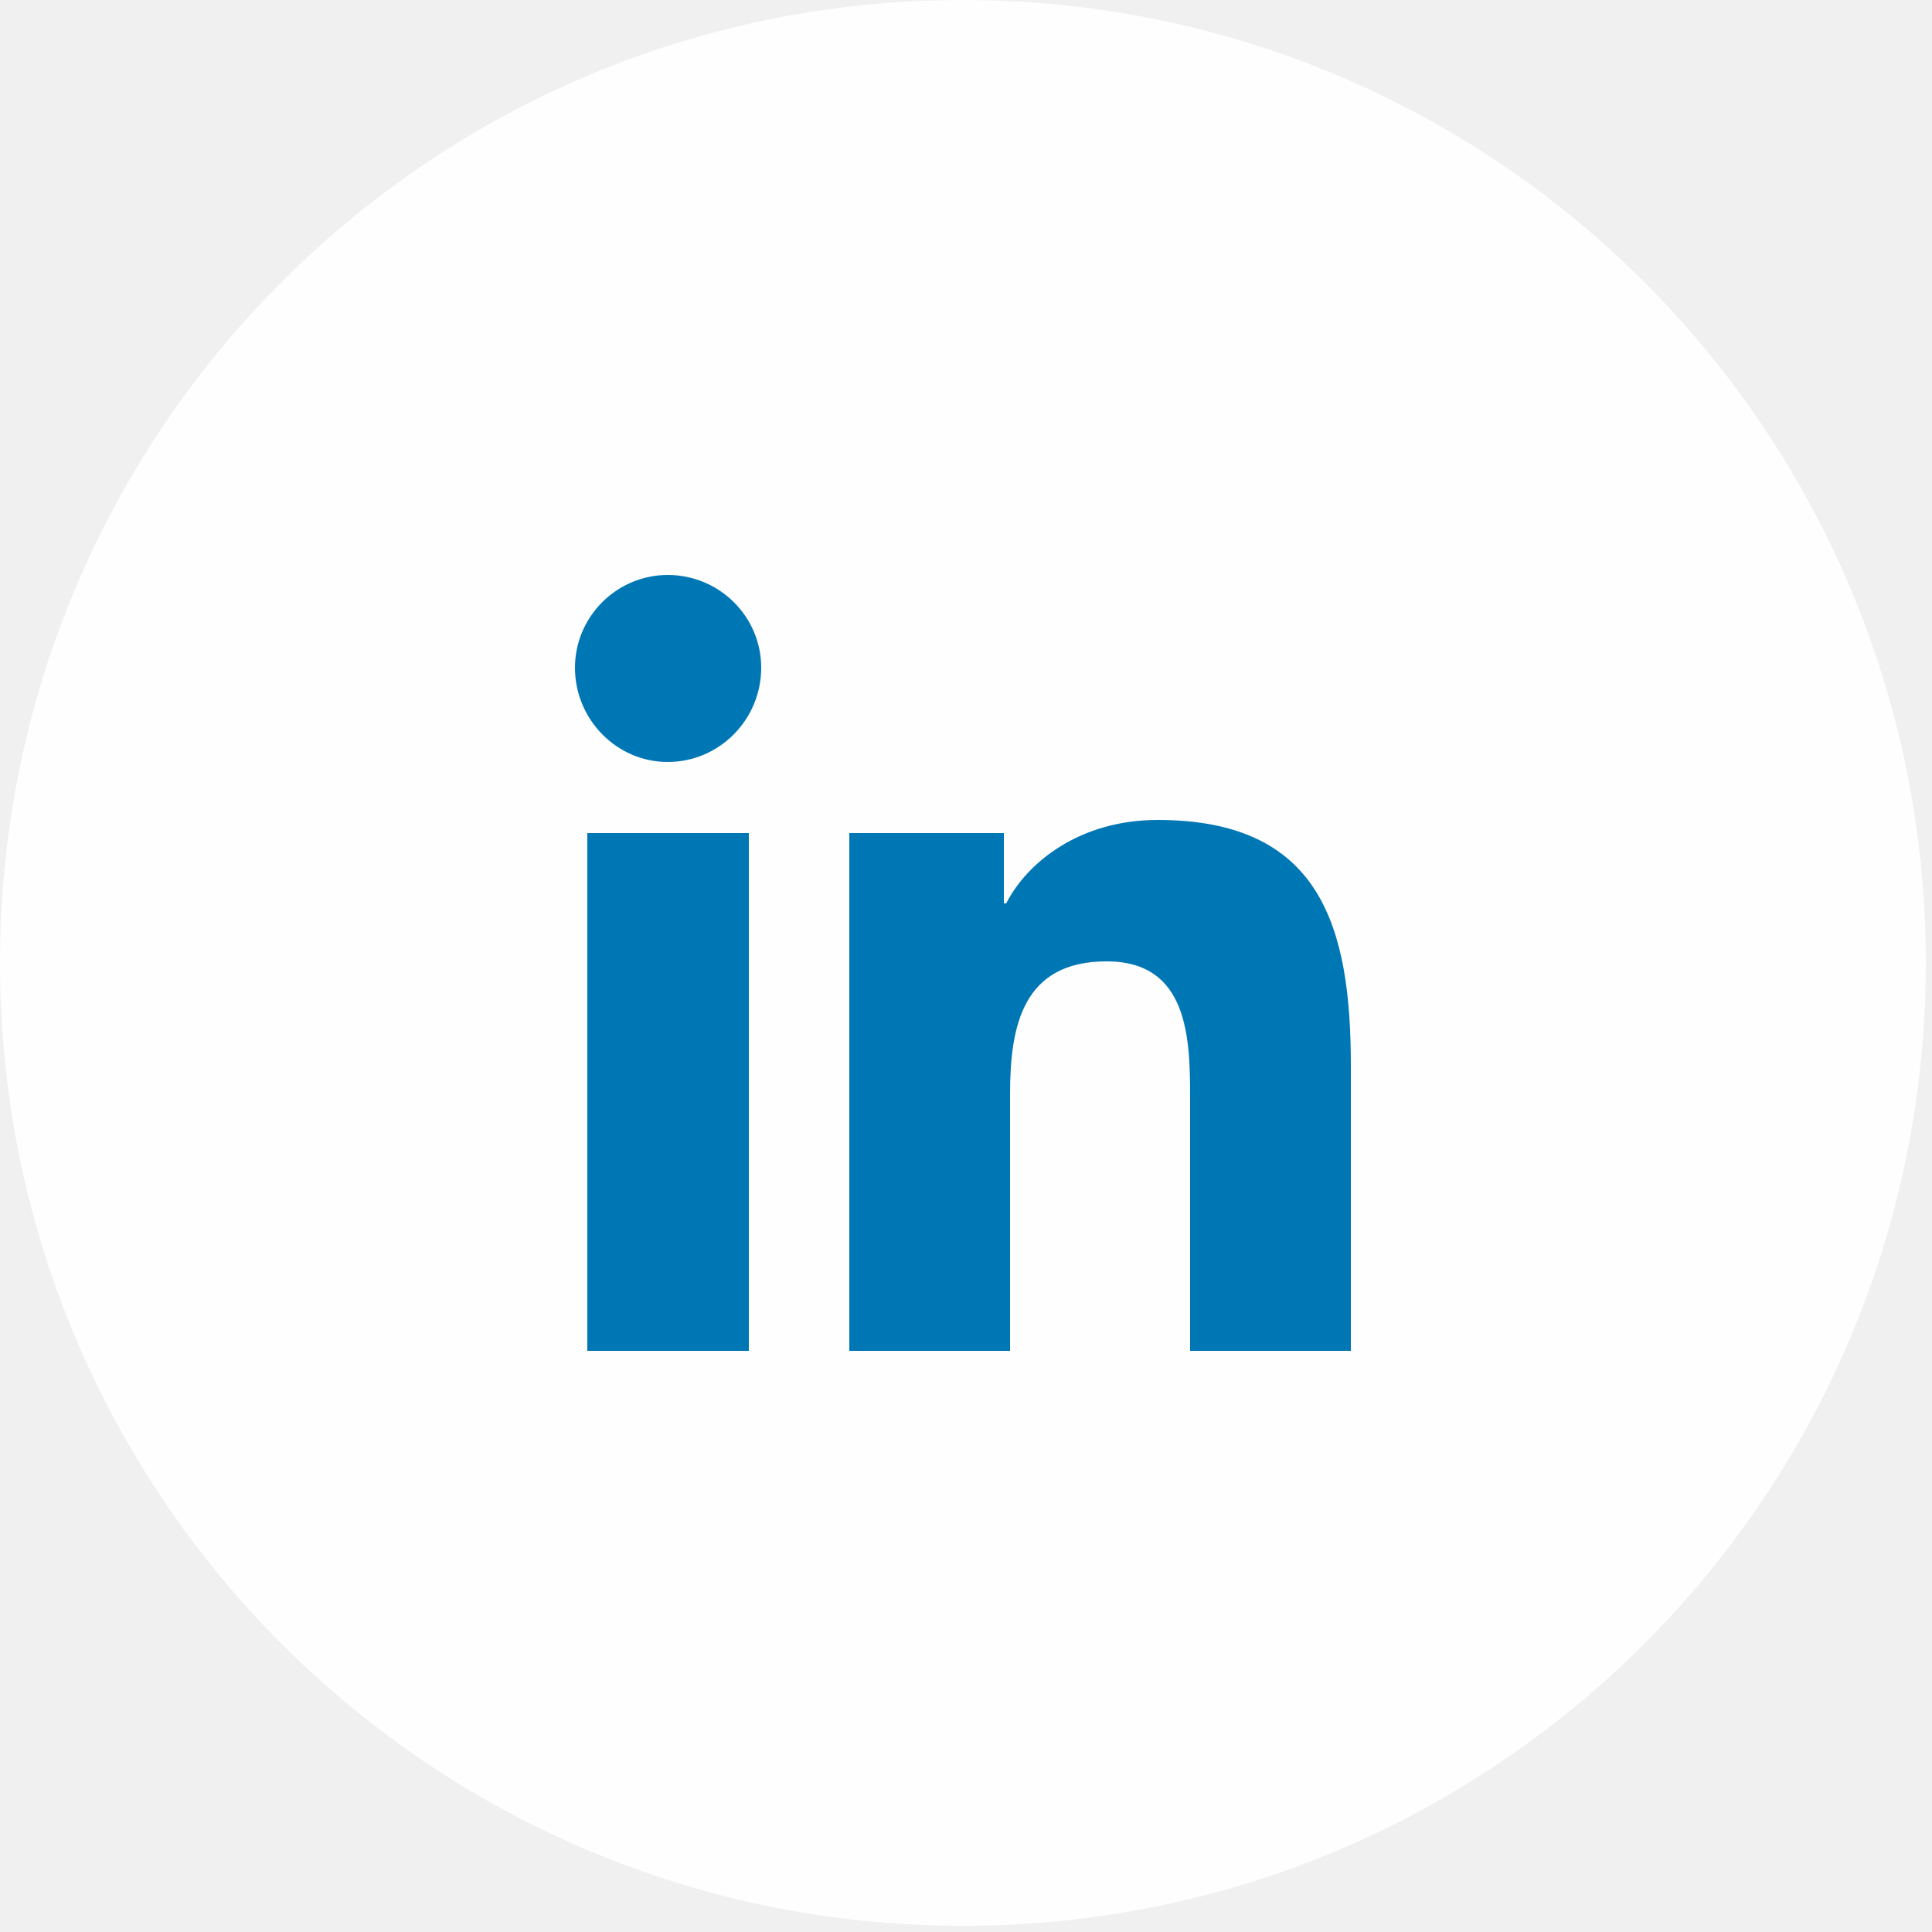
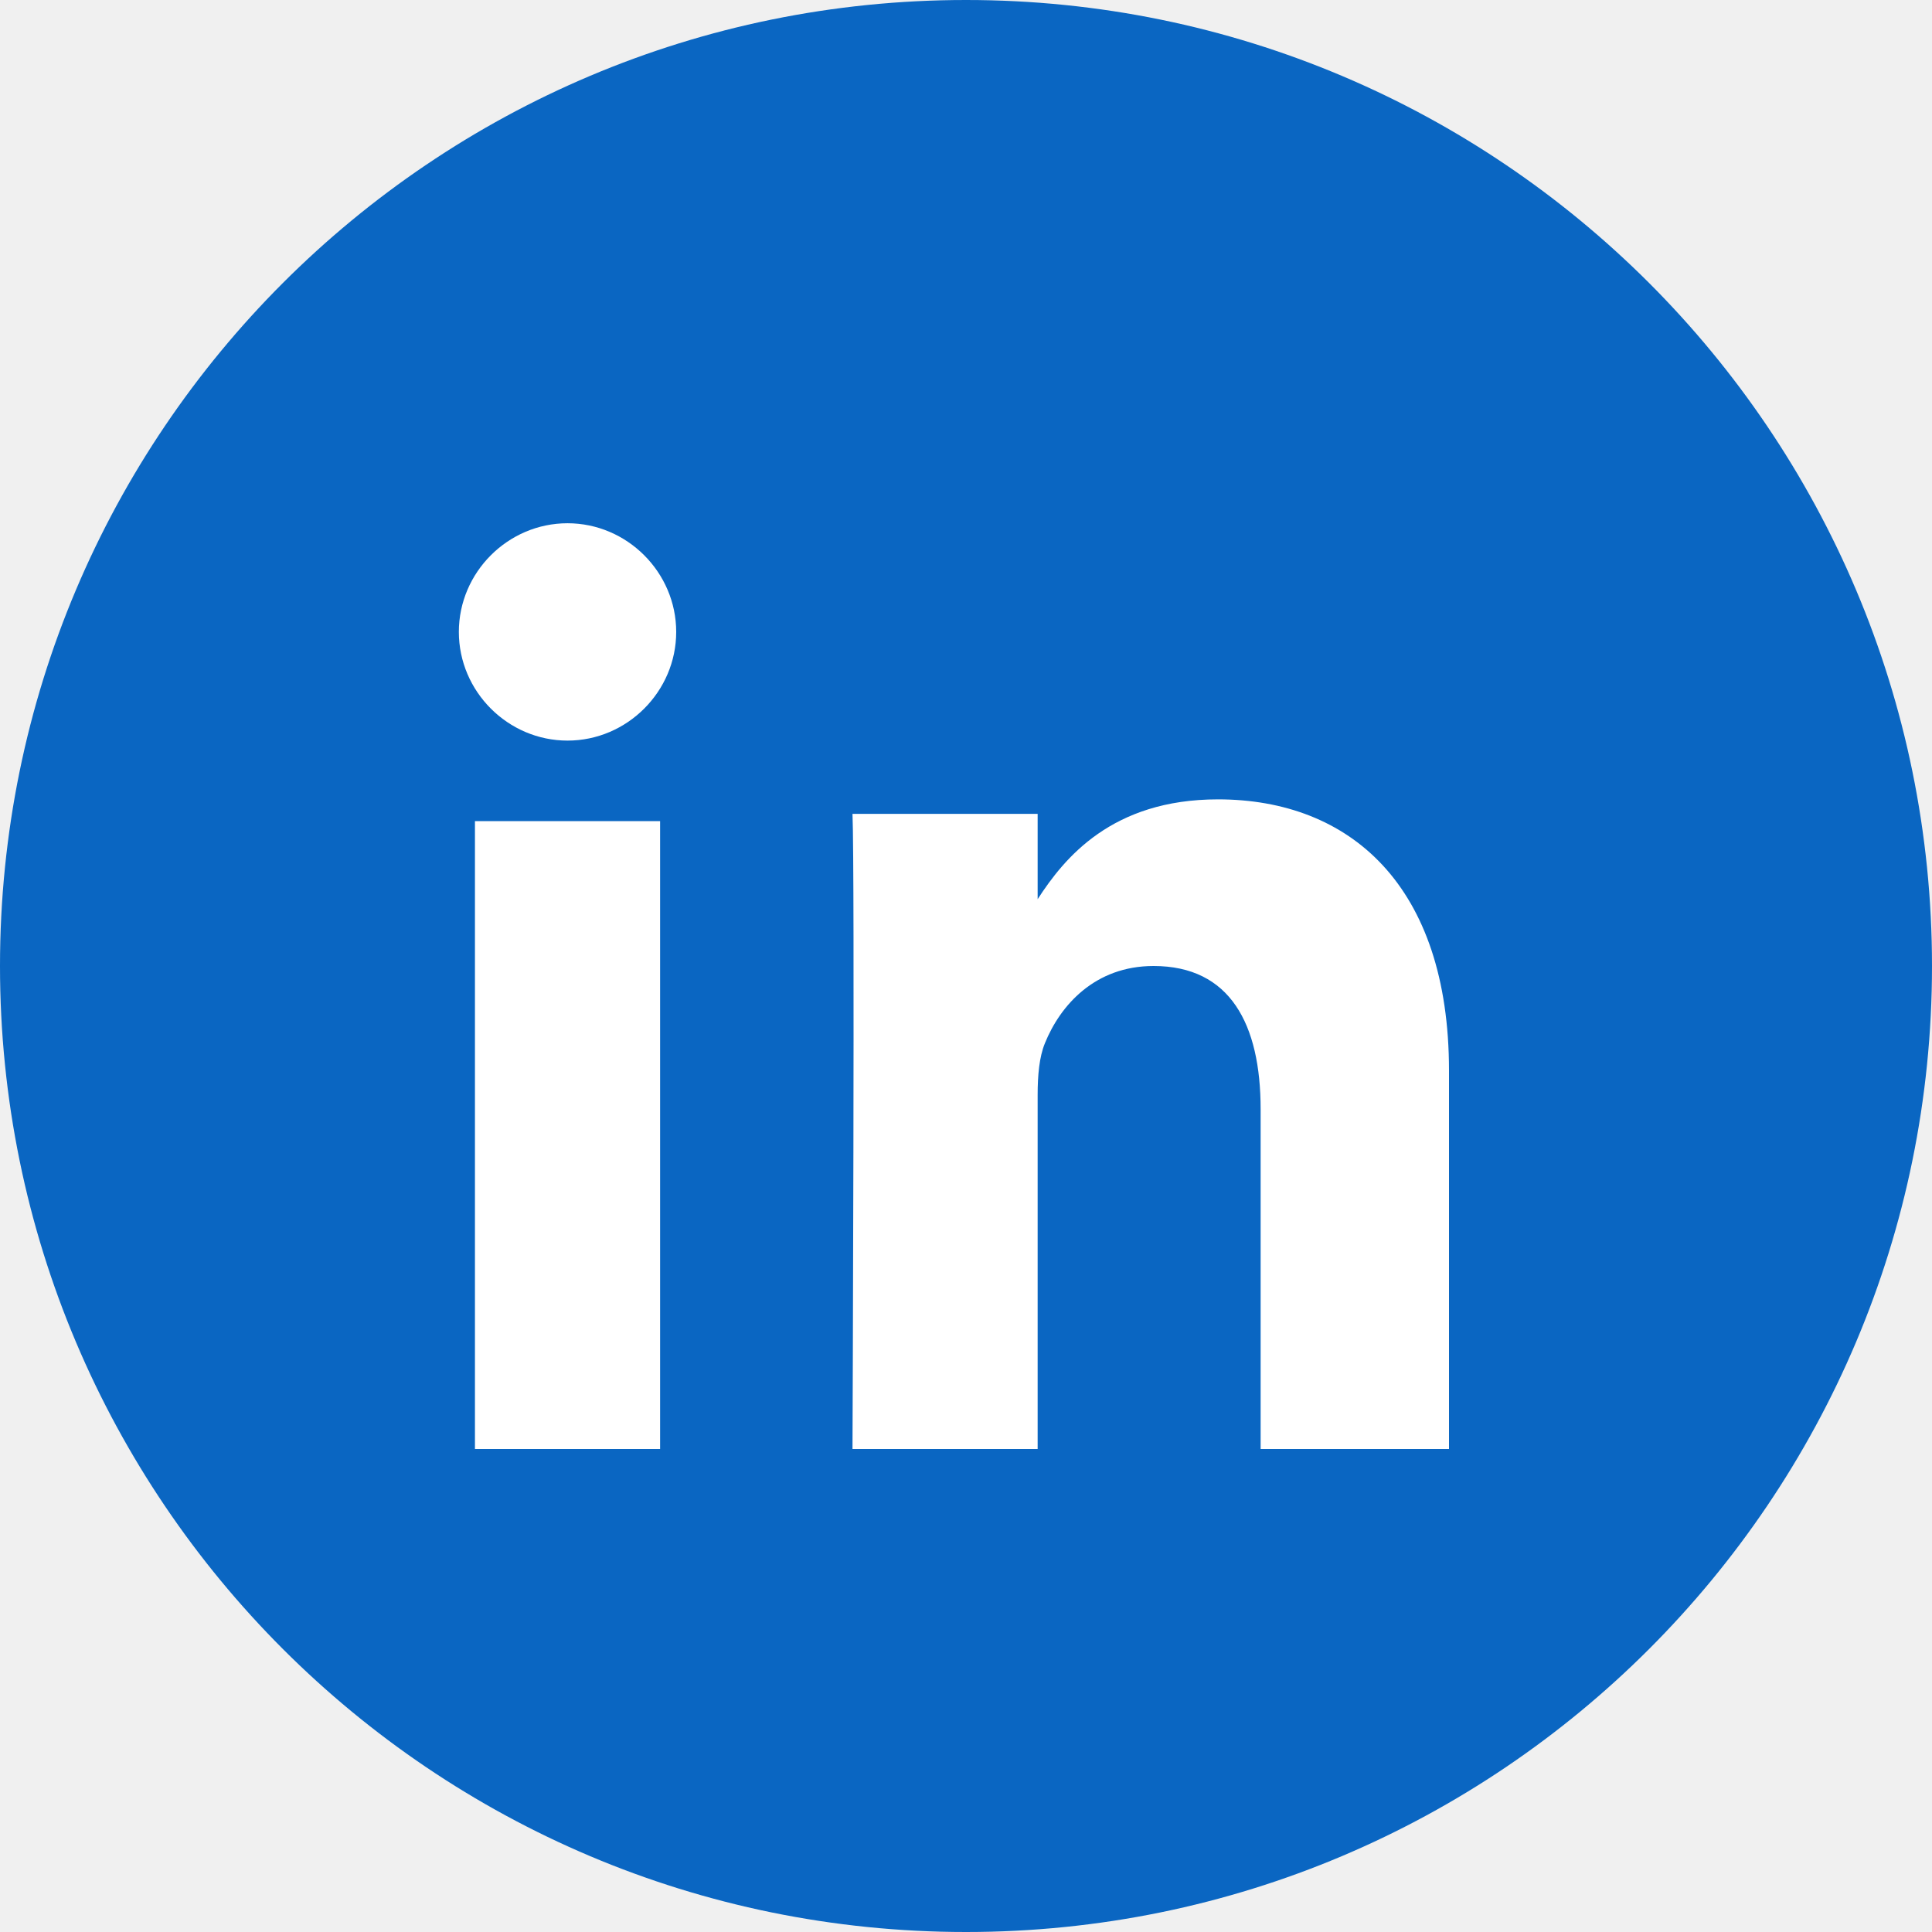
- <svg xmlns="http://www.w3.org/2000/svg" version="1.2" viewBox="0 0 25 25" width="120" height="120">
-   <style>
- 		.s0 { fill: #fefefe } 
- 		.s1 { fill: #0077b5 } 
- 	</style>
-   <g id="Layer_x0020_1">
-     <path fill-rule="evenodd" class="s0" d="m12.46 24.92c-6.89 0-12.46-5.57-12.46-12.46 0-6.89 5.57-12.46 12.46-12.46 6.89 0 12.46 5.57 12.46 12.46 0 6.89-5.57 12.46-12.46 12.46z" />
-     <g id="_2894215074400">
-       <g>
-         <path class="s1" d="m17.47 17.48h0.01v-3.69c0-1.8-0.39-3.18-2.5-3.18-1.01 0-1.69 0.55-1.96 1.08h-0.03v-0.91h-2v6.7h2.08v-3.32c0-0.88 0.16-1.72 1.25-1.72 1.06 0 1.08 1 1.08 1.77v3.27h2.08z" />
-         <path fill-rule="evenodd" class="s1" d="m7.6 10.78h2.09v6.7h-2.09z" />
-         <path class="s1" d="m8.64 7.44c-0.66 0-1.2 0.54-1.2 1.2 0 0.67 0.54 1.22 1.2 1.22 0.67 0 1.21-0.55 1.21-1.22 0-0.66-0.54-1.2-1.21-1.2z" />
-       </g>
-     </g>
-   </g>
+ <svg xmlns="http://www.w3.org/2000/svg" viewBox="0 0 24 24">
+   <circle cx="12" cy="12" r="12" fill="#0A66C2" />
+   <path fill="#FFFFFF" d="M8.2 10.2H5.9V18h2.3v-7.8zM7.05 9.2c.74 0 1.35-.61 1.35-1.35S7.79 6.5 7.05 6.5 5.7 7.11 5.7 7.85s.61 1.35 1.35 1.35zM18 13.3c0-2.3-1.23-3.37-2.87-3.37-1.32 0-1.91.73-2.24 1.24v-1.06h-2.3c.03.7 0 7.89 0 7.89h2.3v-4.4c0-.24.02-.47.09-.64.19-.47.62-.96 1.35-.96.95 0 1.33.72 1.33 1.78V18H18v-4.7z" />
</svg>
